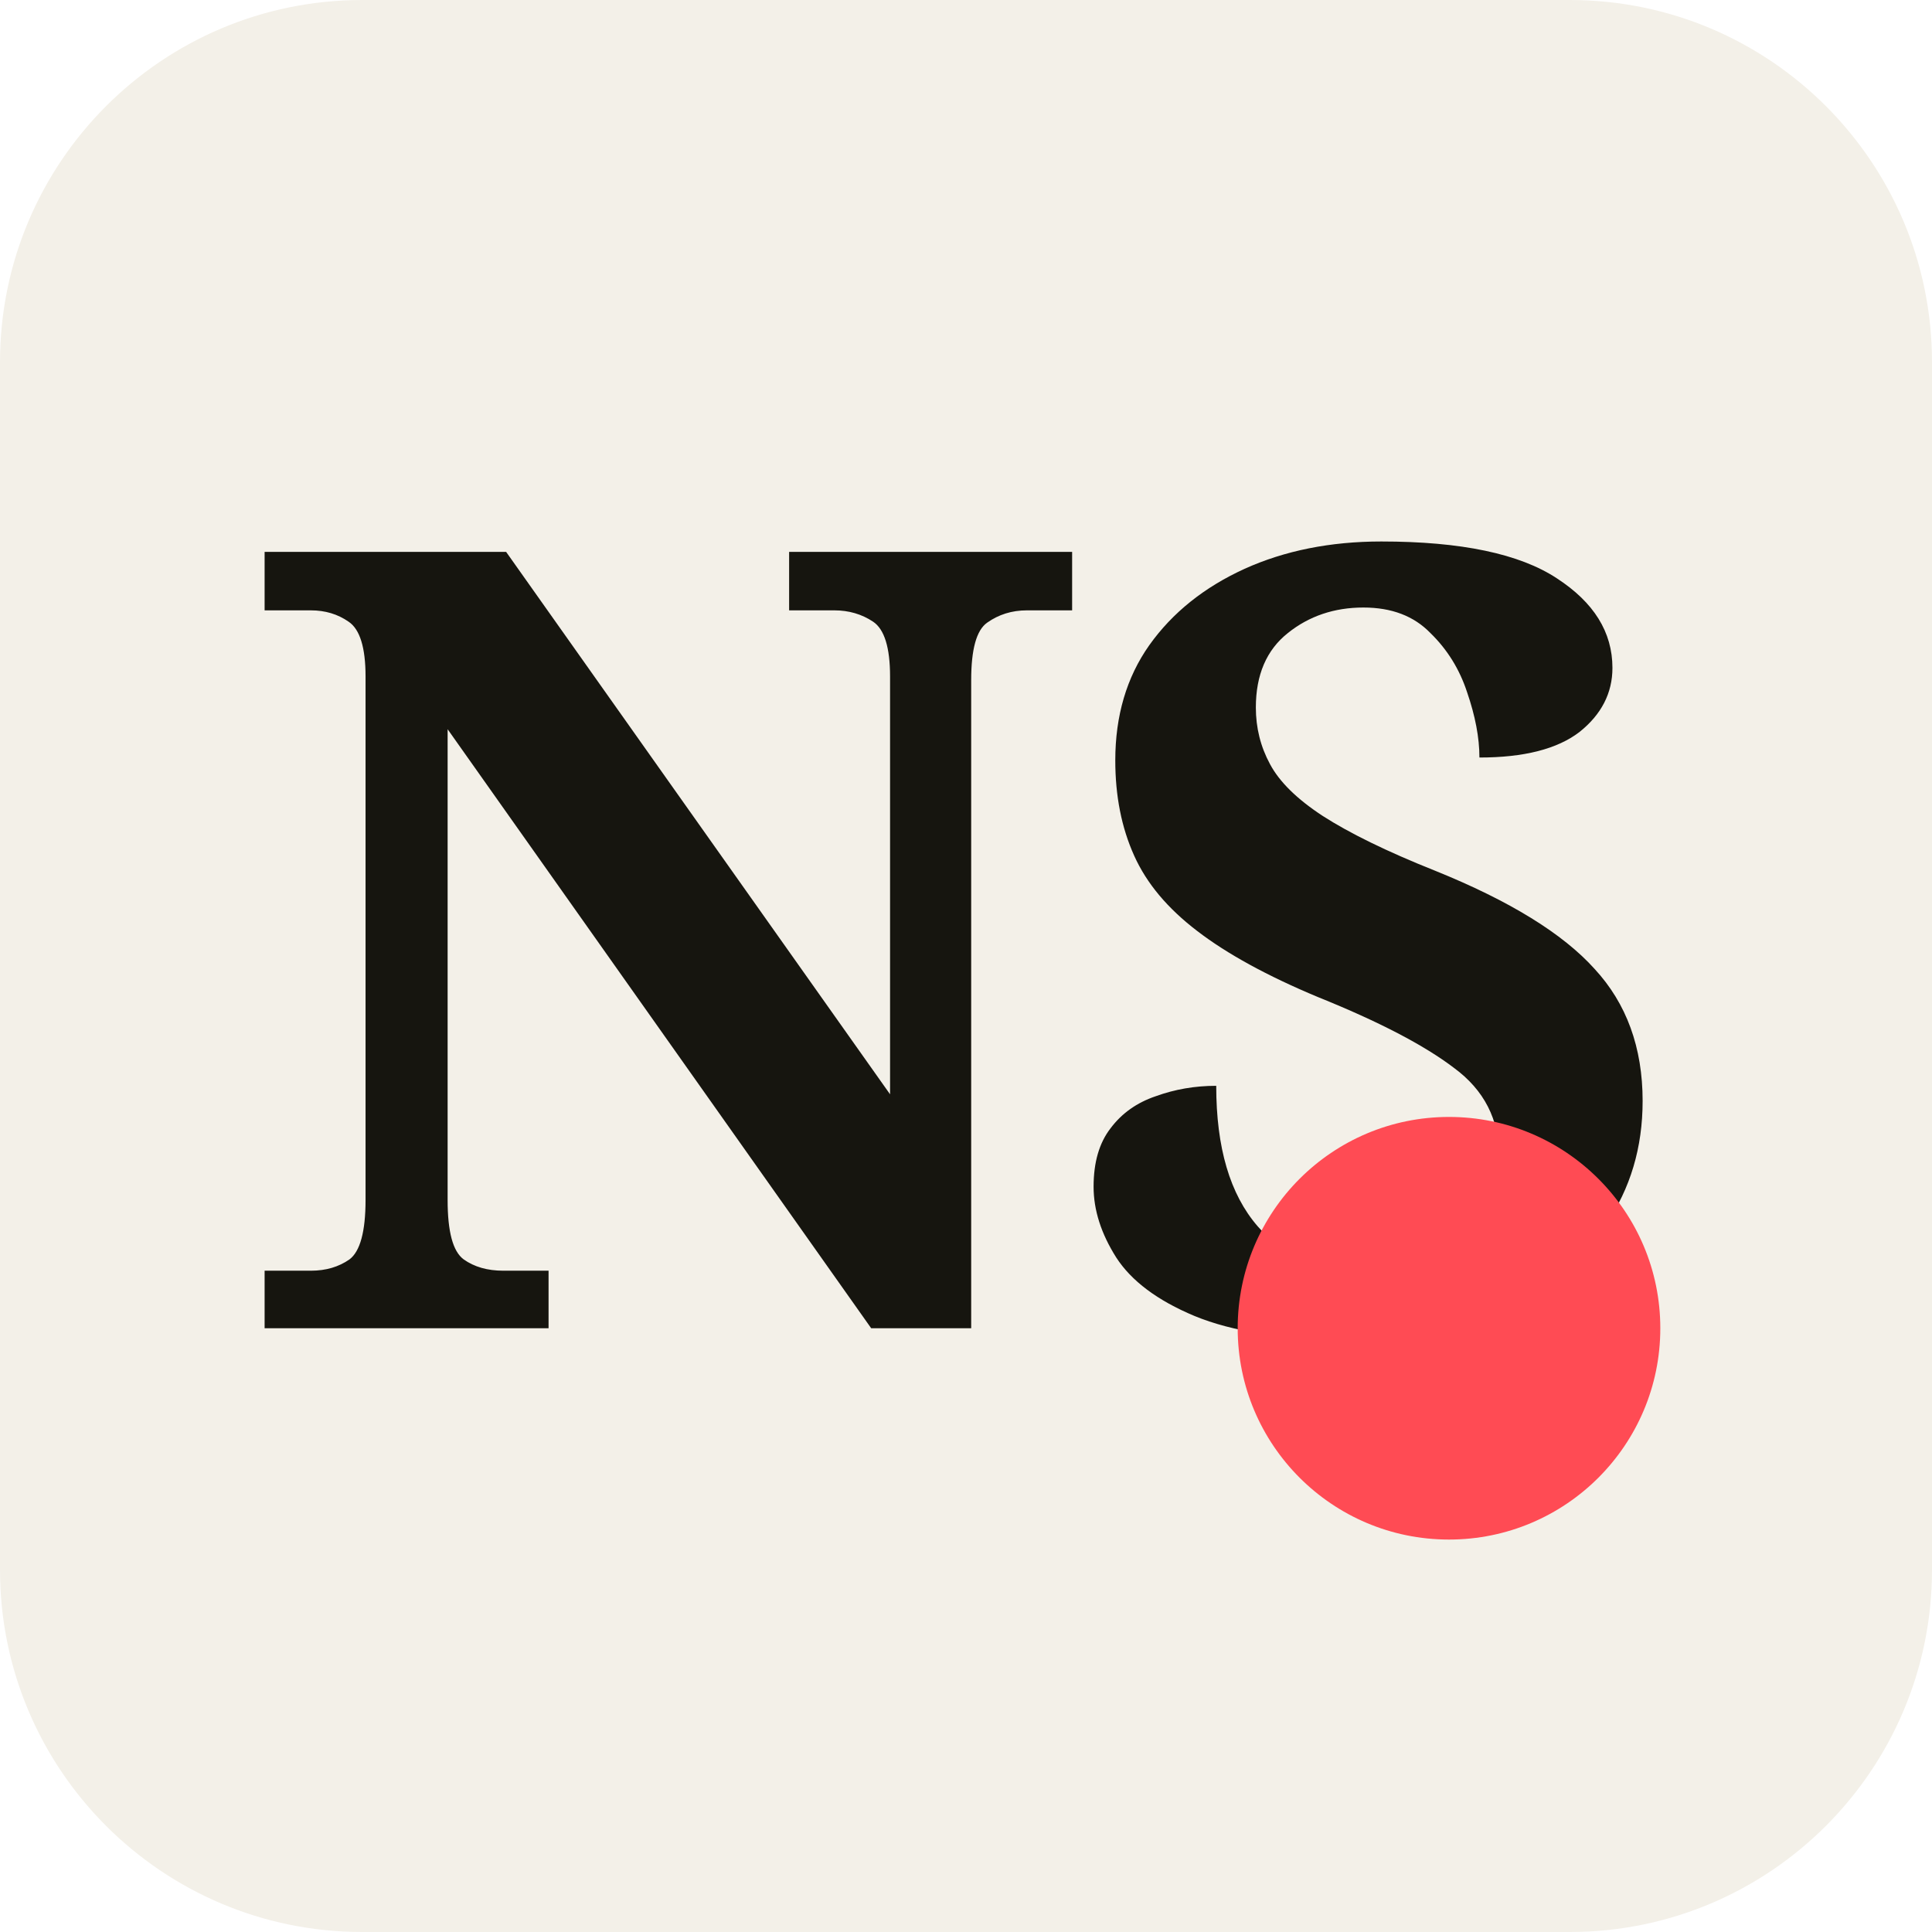
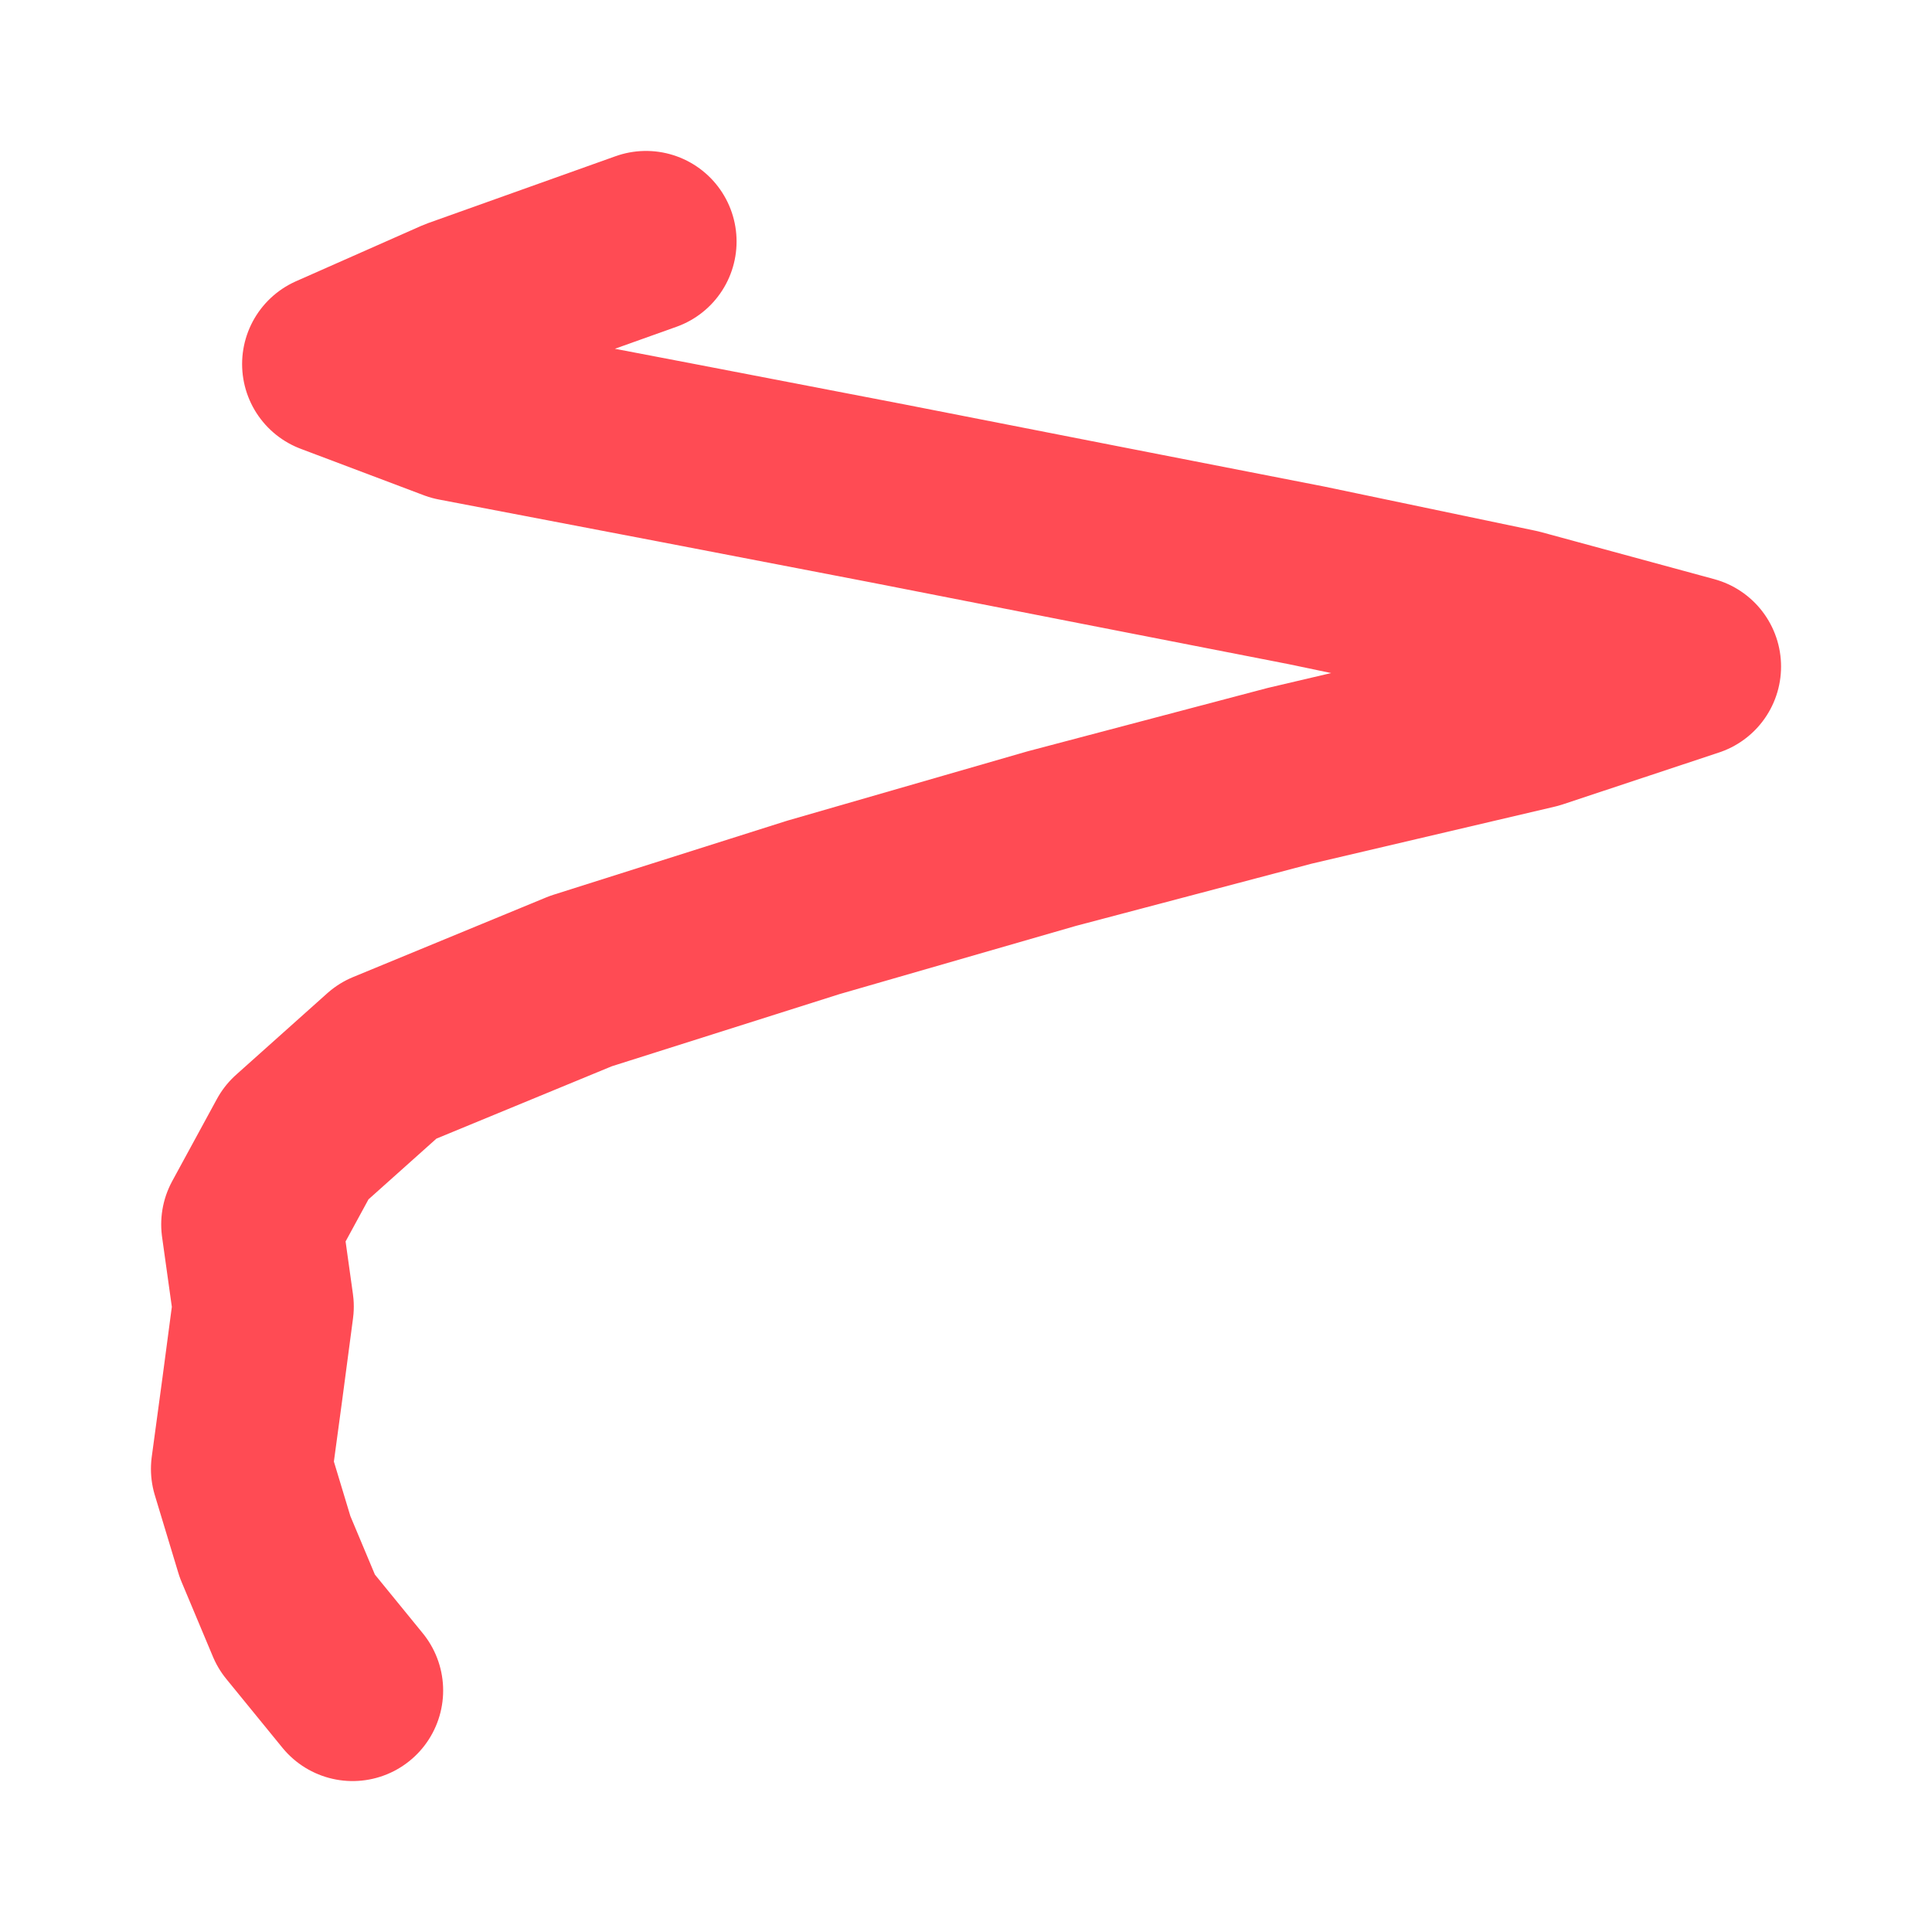
- <svg xmlns="http://www.w3.org/2000/svg" viewBox="0 0 32 32">
-   <rect width="32" height="32" rx="6" fill="#F3F0E8" />
-   <text x="16" y="22" font-family="Georgia,serif" font-weight="900" font-size="18" fill="#16150F" text-anchor="middle" letter-spacing="-0.5">NS</text>
-   <circle cx="24" cy="22" r="3.5" fill="#FF4B54" />
+ <svg xmlns="http://www.w3.org/2000/svg" viewBox="0 0 32 32" width="32" height="32" role="img" aria-label="Noel Sebastian">
+   <path d="M10.70 4.00 L7.59 5.11 L5.51 6.03 L7.55 6.80 L11.21 7.50 L14.69 8.17 L18.16 8.85 L21.64 9.53 L25.13 10.26 L28.00 11.04 L25.41 11.90 L21.36 12.85 L17.42 13.89 L13.47 15.03 L9.62 16.25 L6.42 17.57 L4.91 18.92 L4.17 20.28 L4.36 21.64 L4.18 23.00 L4.00 24.33 L4.39 25.62 L4.91 26.86 L5.84 28.00" fill="none" stroke="#FF4B54" stroke-width="3" stroke-linecap="round" stroke-linejoin="round" />
</svg>
